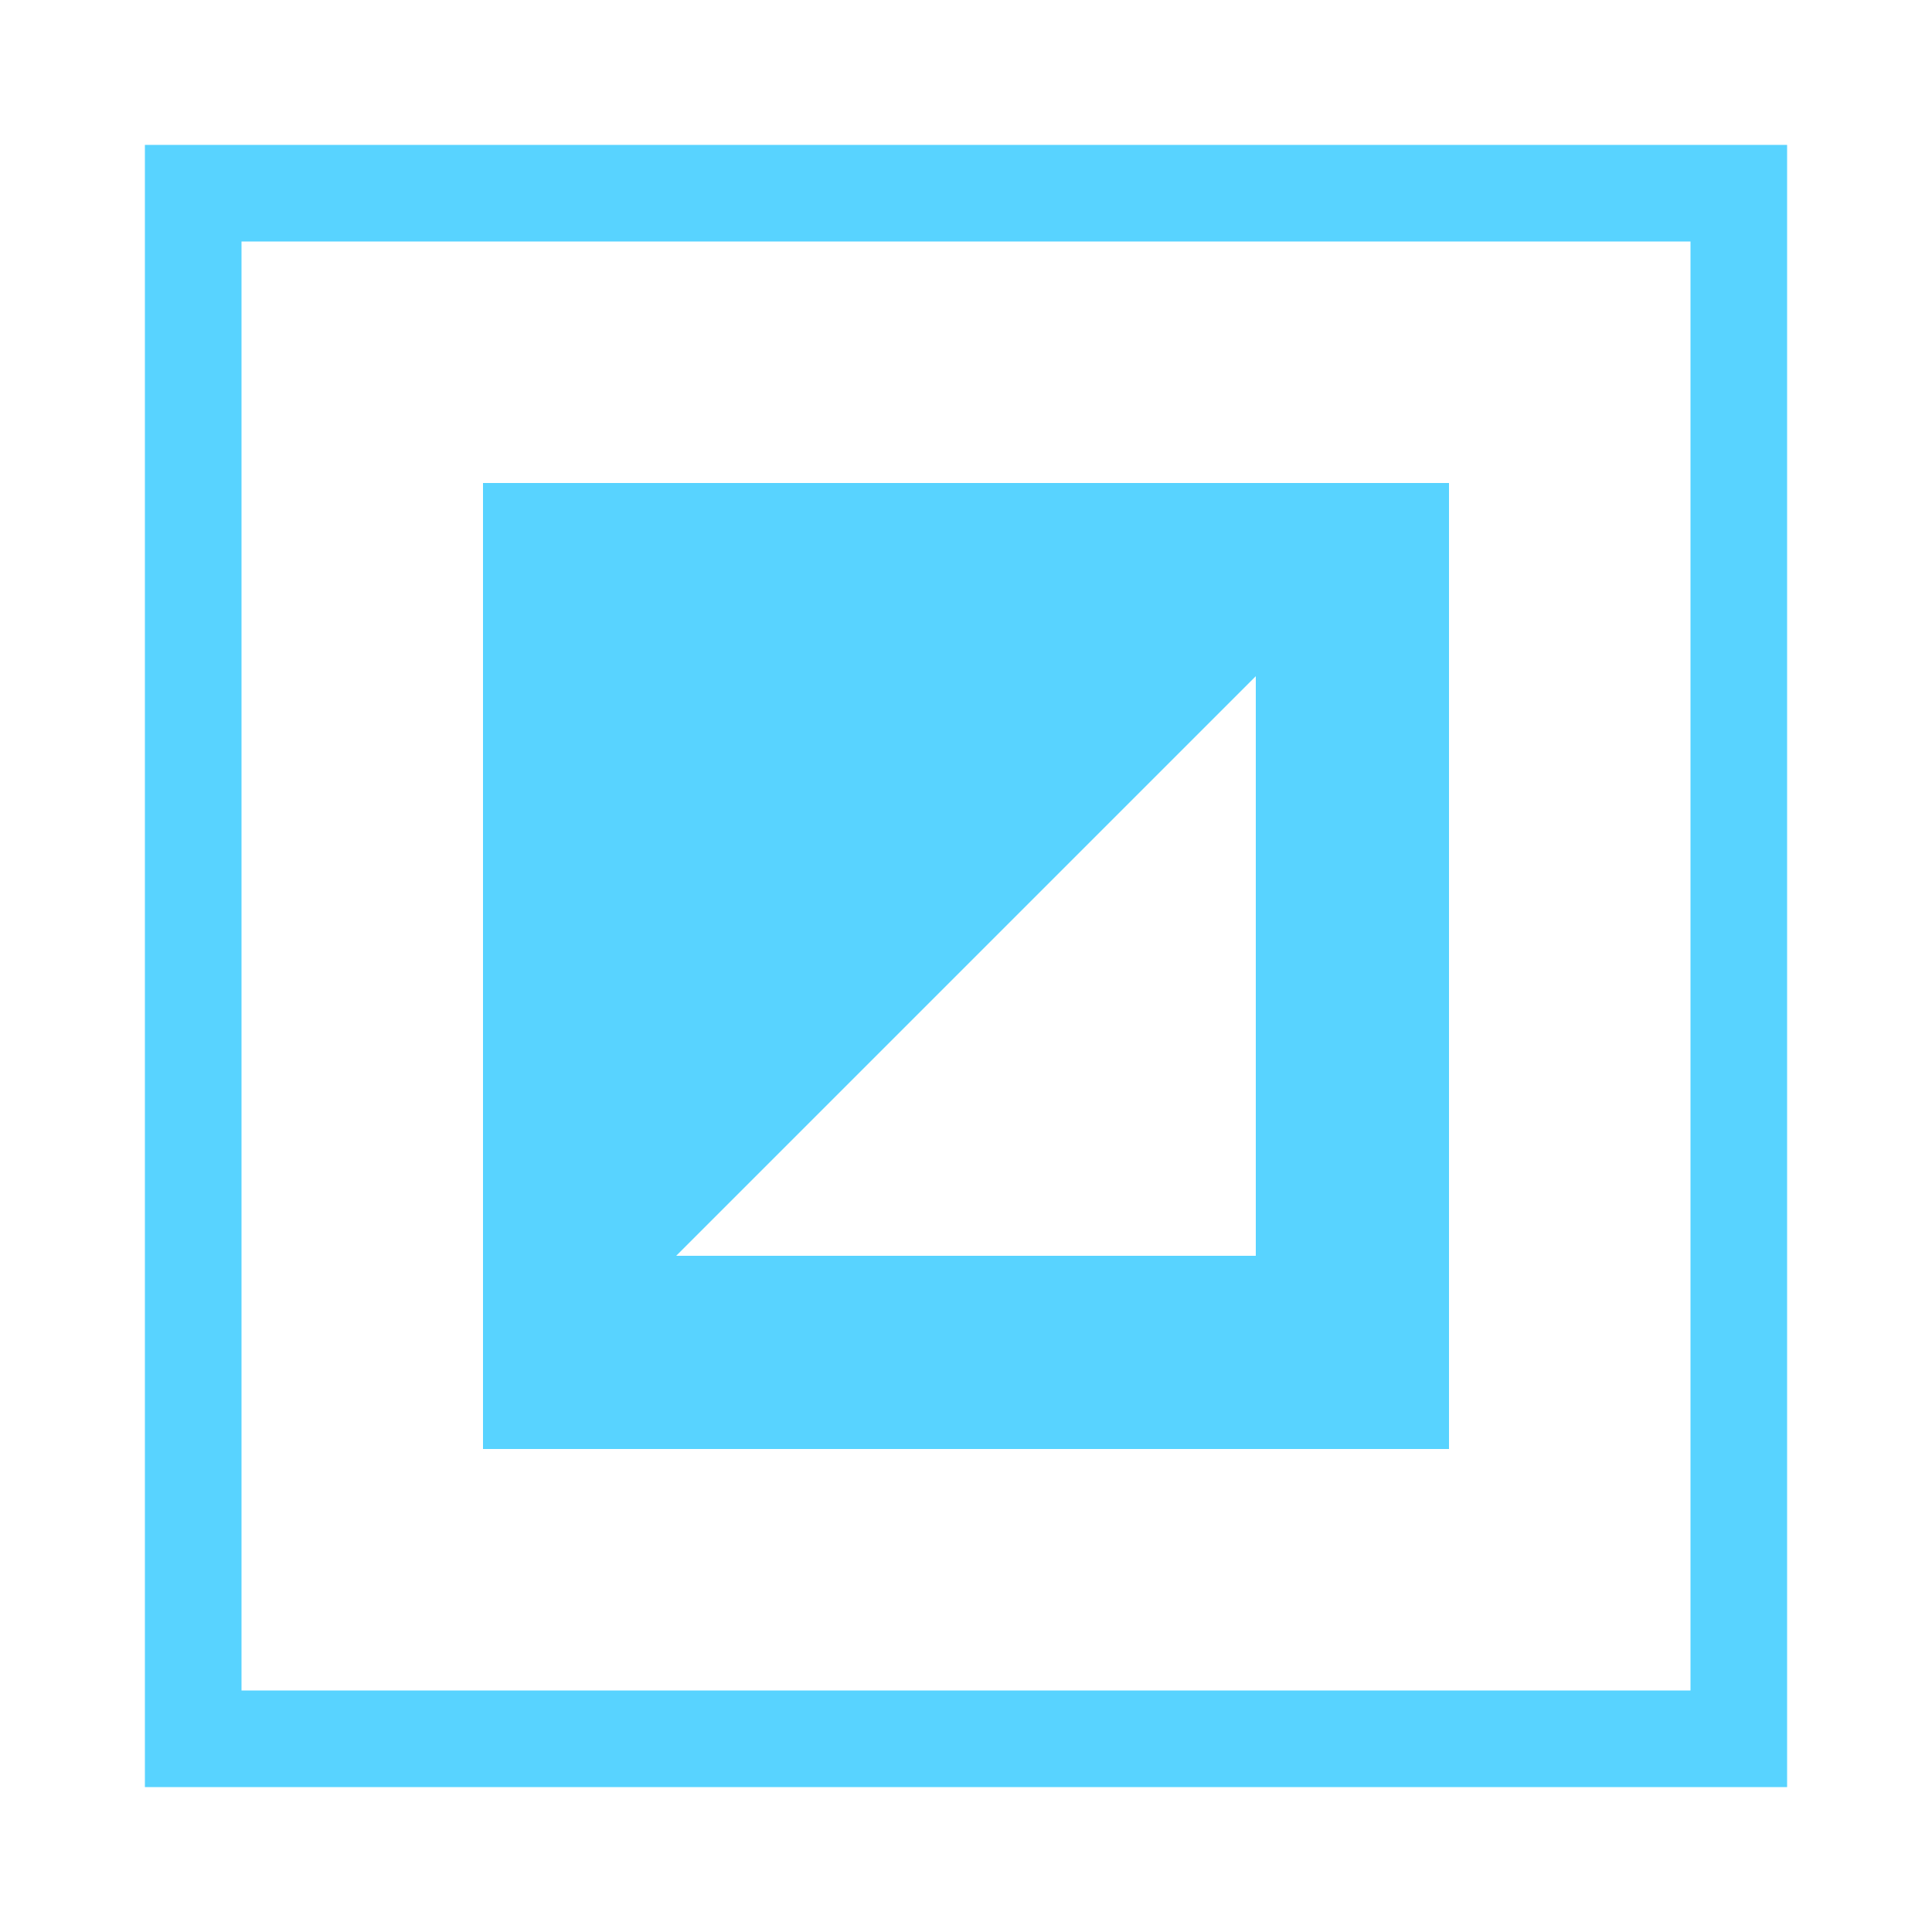
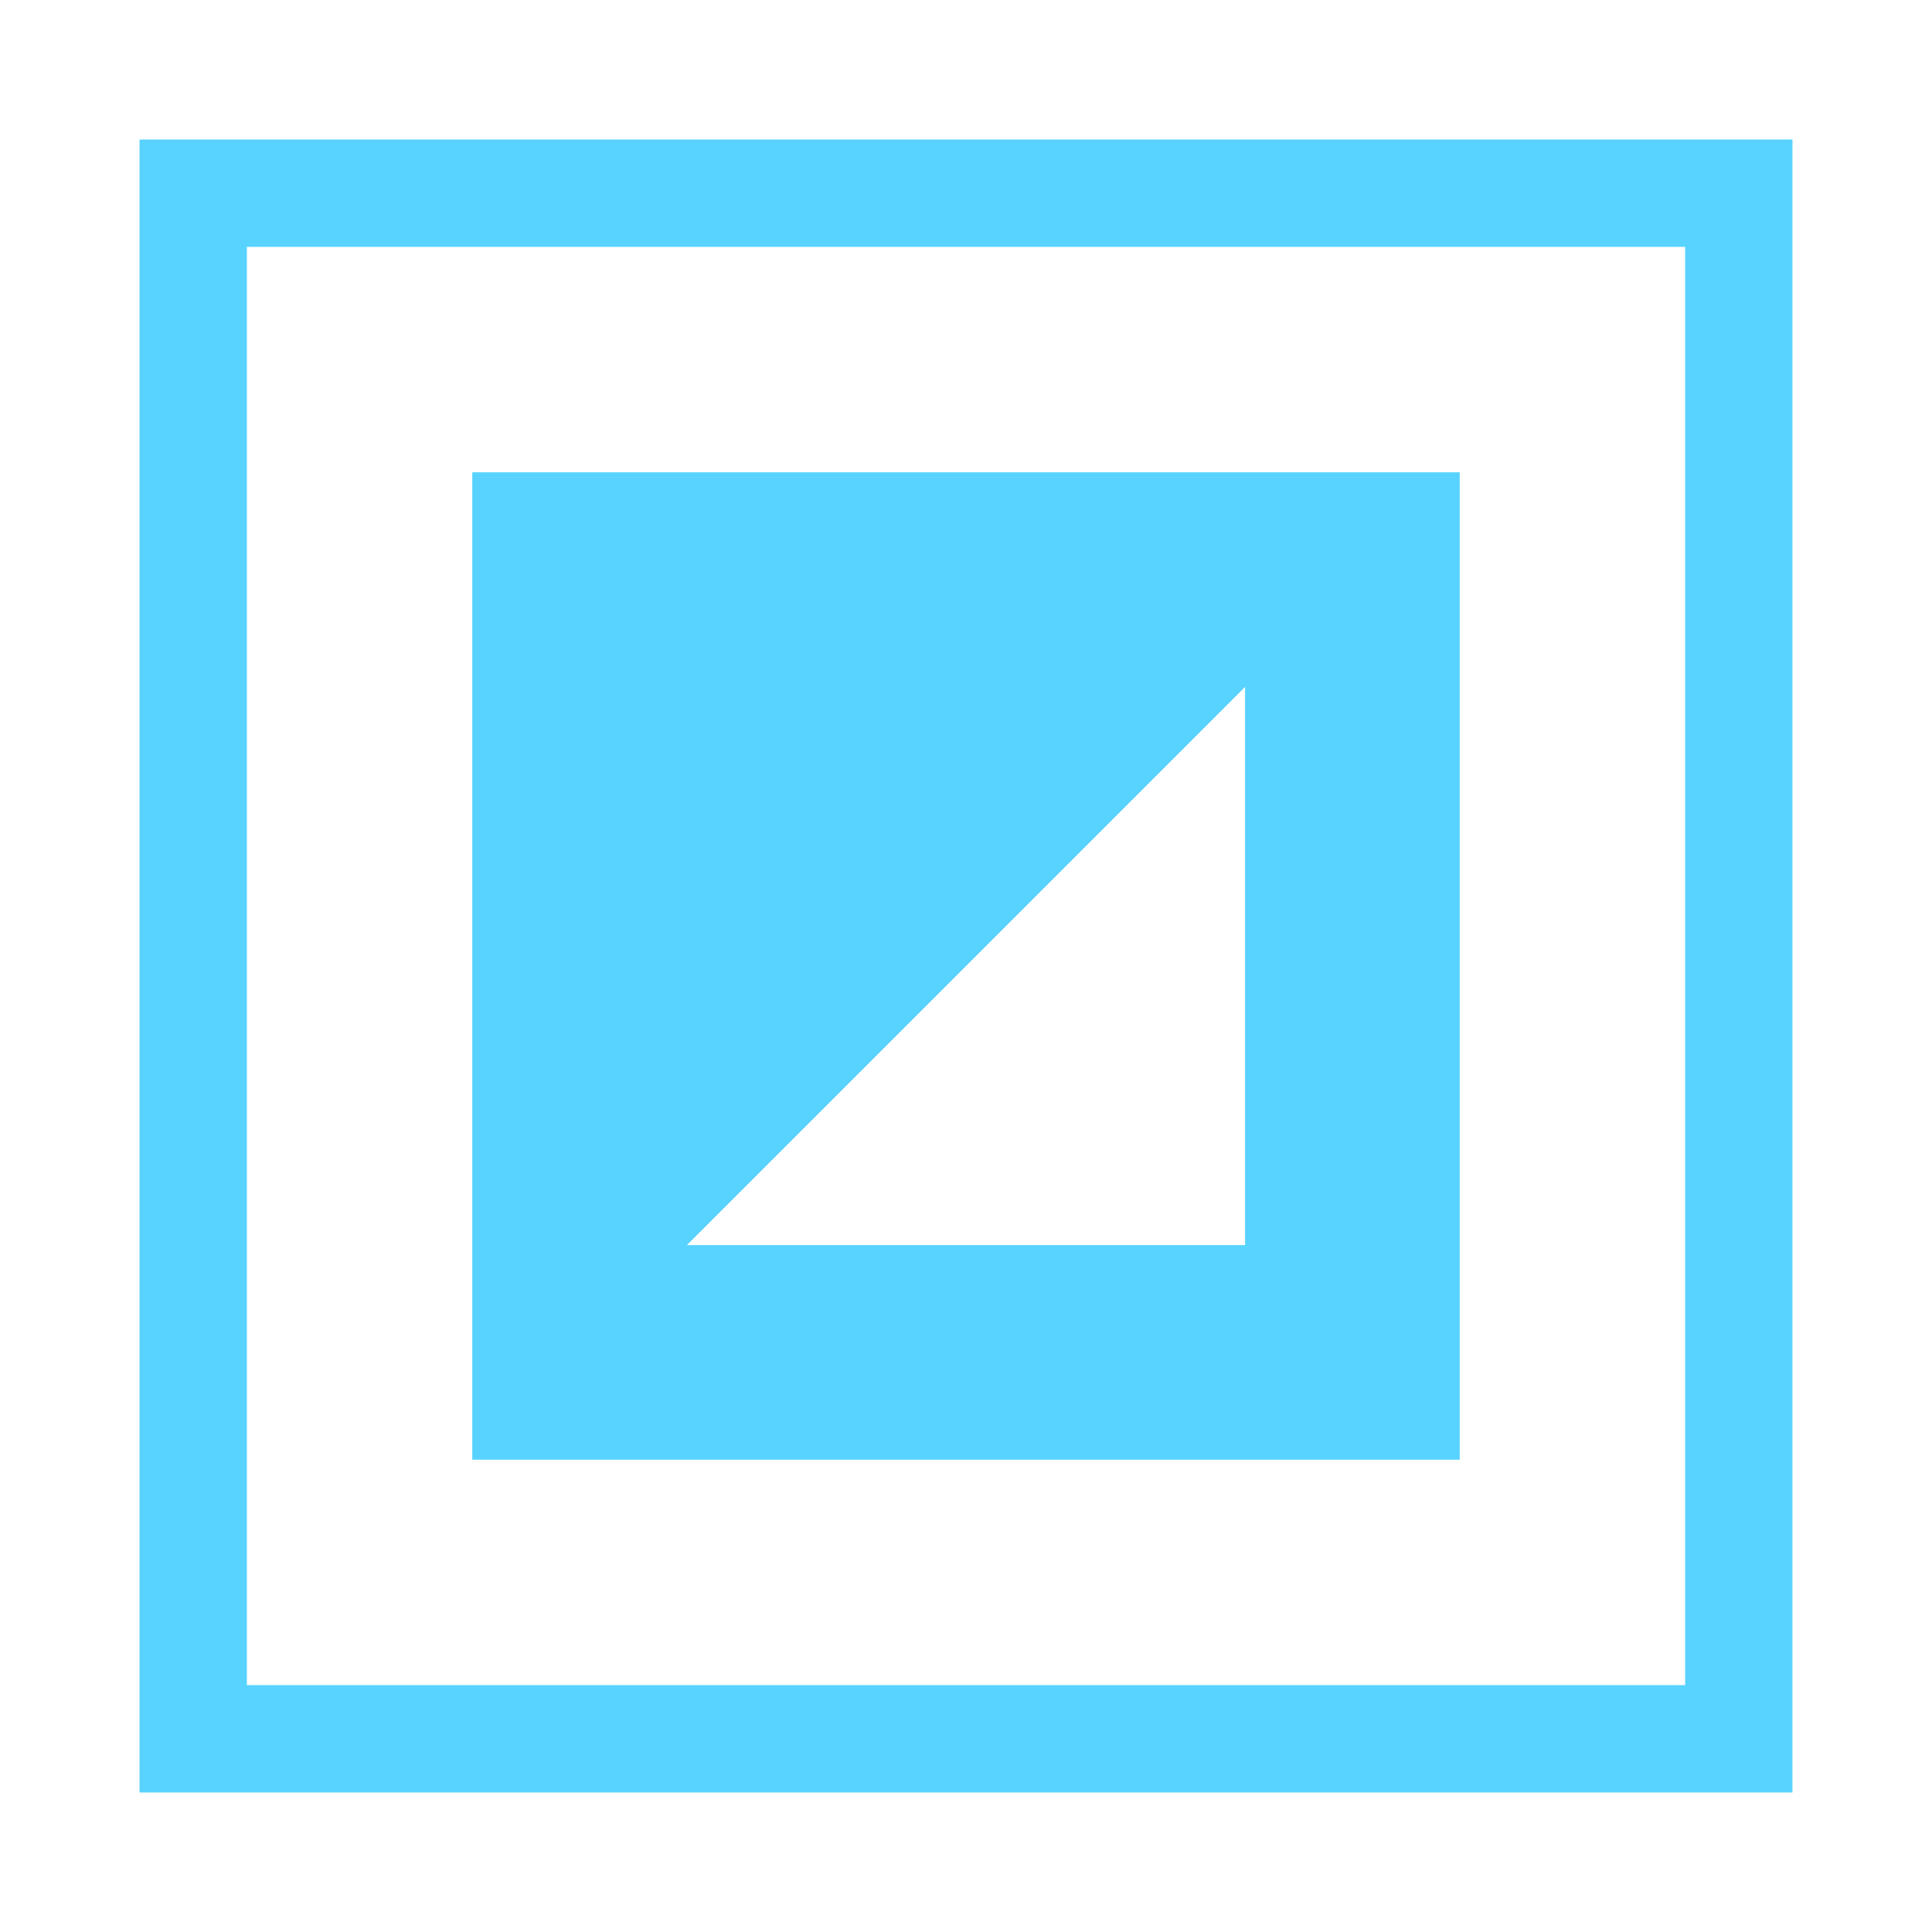
- <svg width="1000" height="1000">
-   <path d="M100,100 h800 v800 h-800 v-800 z" fill="none" stroke="#58d3ff" stroke-width="50" />
-   <path d="M300,300 h400 v400 h-400 v-400 z" fill="none" stroke="#58d3ff" stroke-width="100" />
-   <path d="M750,250 L 250,750 v-500 h500 z" fill="#58d3ff" />
+ <svg x="0px" y="0px" width="18px" height="18px" viewBox="0 0 18 18" enable-background="new 0 0 18 18" xml:space="preserve">
+   <path d="M1.8,1.8 h14.4 v14.4 h-14.4 v-14.4 z" fill="none" stroke-linecap="round" stroke="#58d3ff" stroke-width="1px" />
+   <path d="M5.4,5.4 h7.2 v7.2 h-7.2 v-7.2 z" fill="none" stroke-linecap="round" stroke="#58d3ff" stroke-width="2px" />
+   <path d="M13.5,4.5 L 4.5,13.5 v-9 h9 z" fill="#58d3ff" fill-rule="evenodd" />
</svg>
